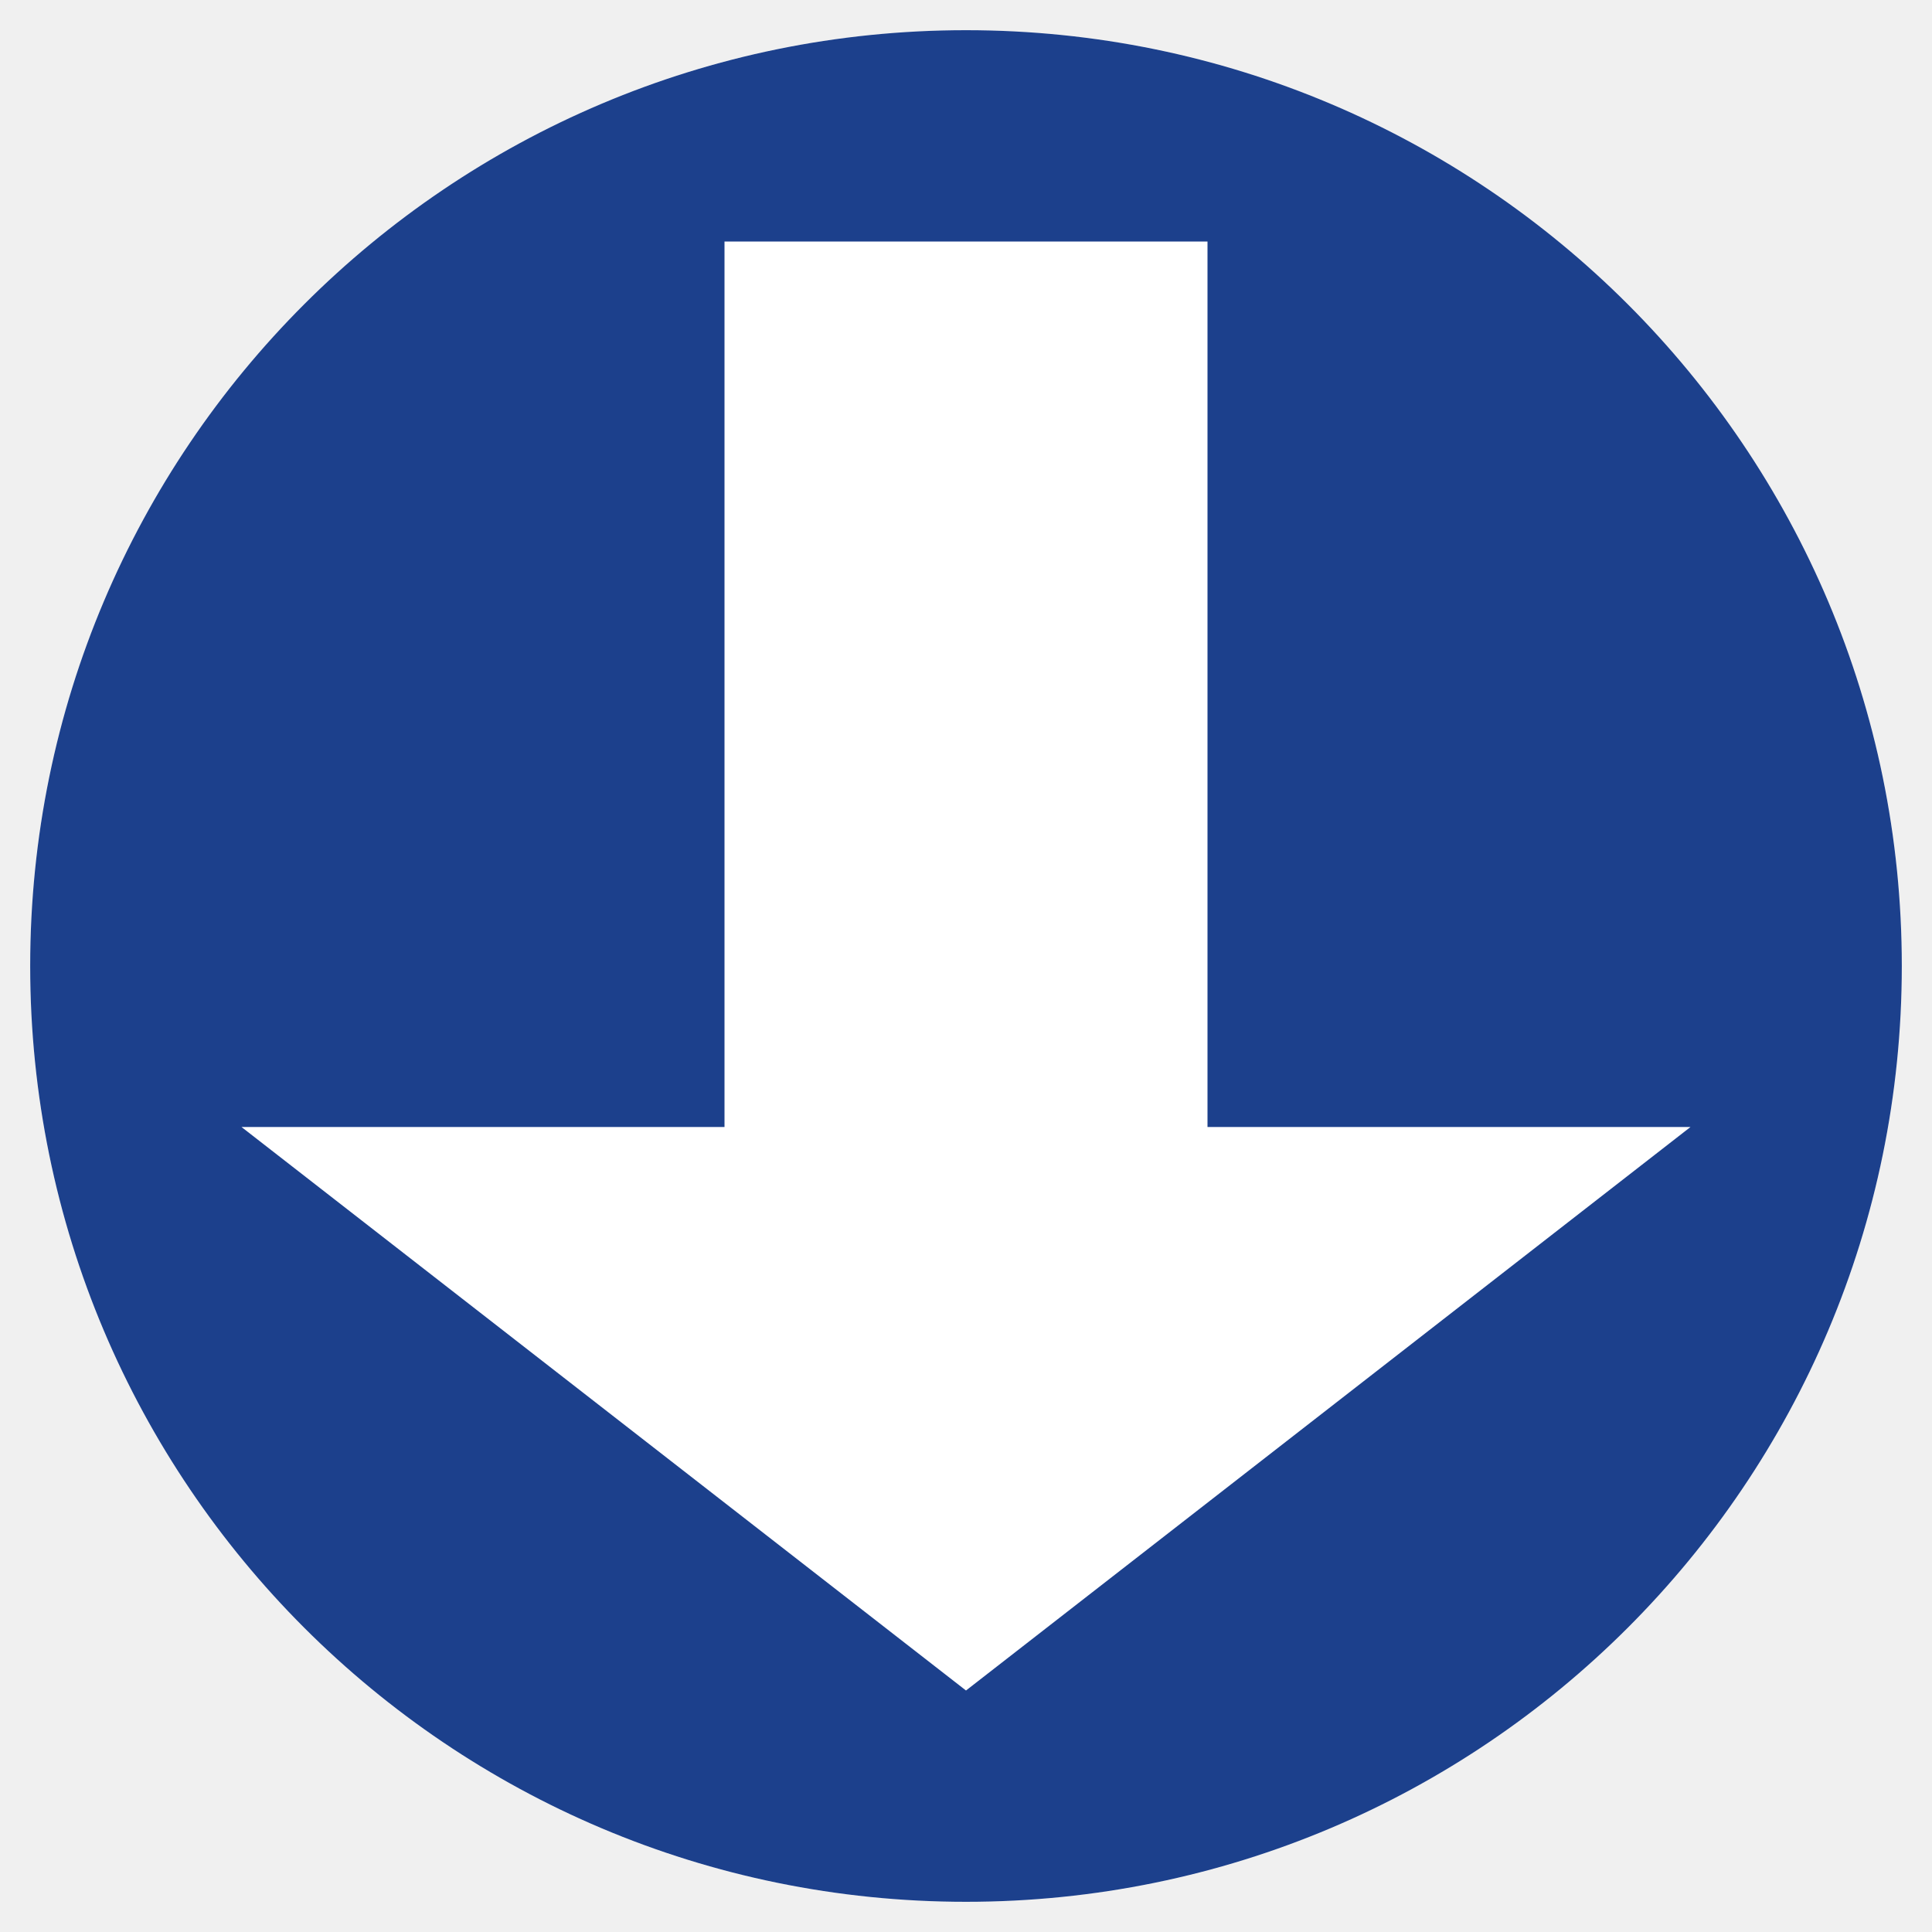
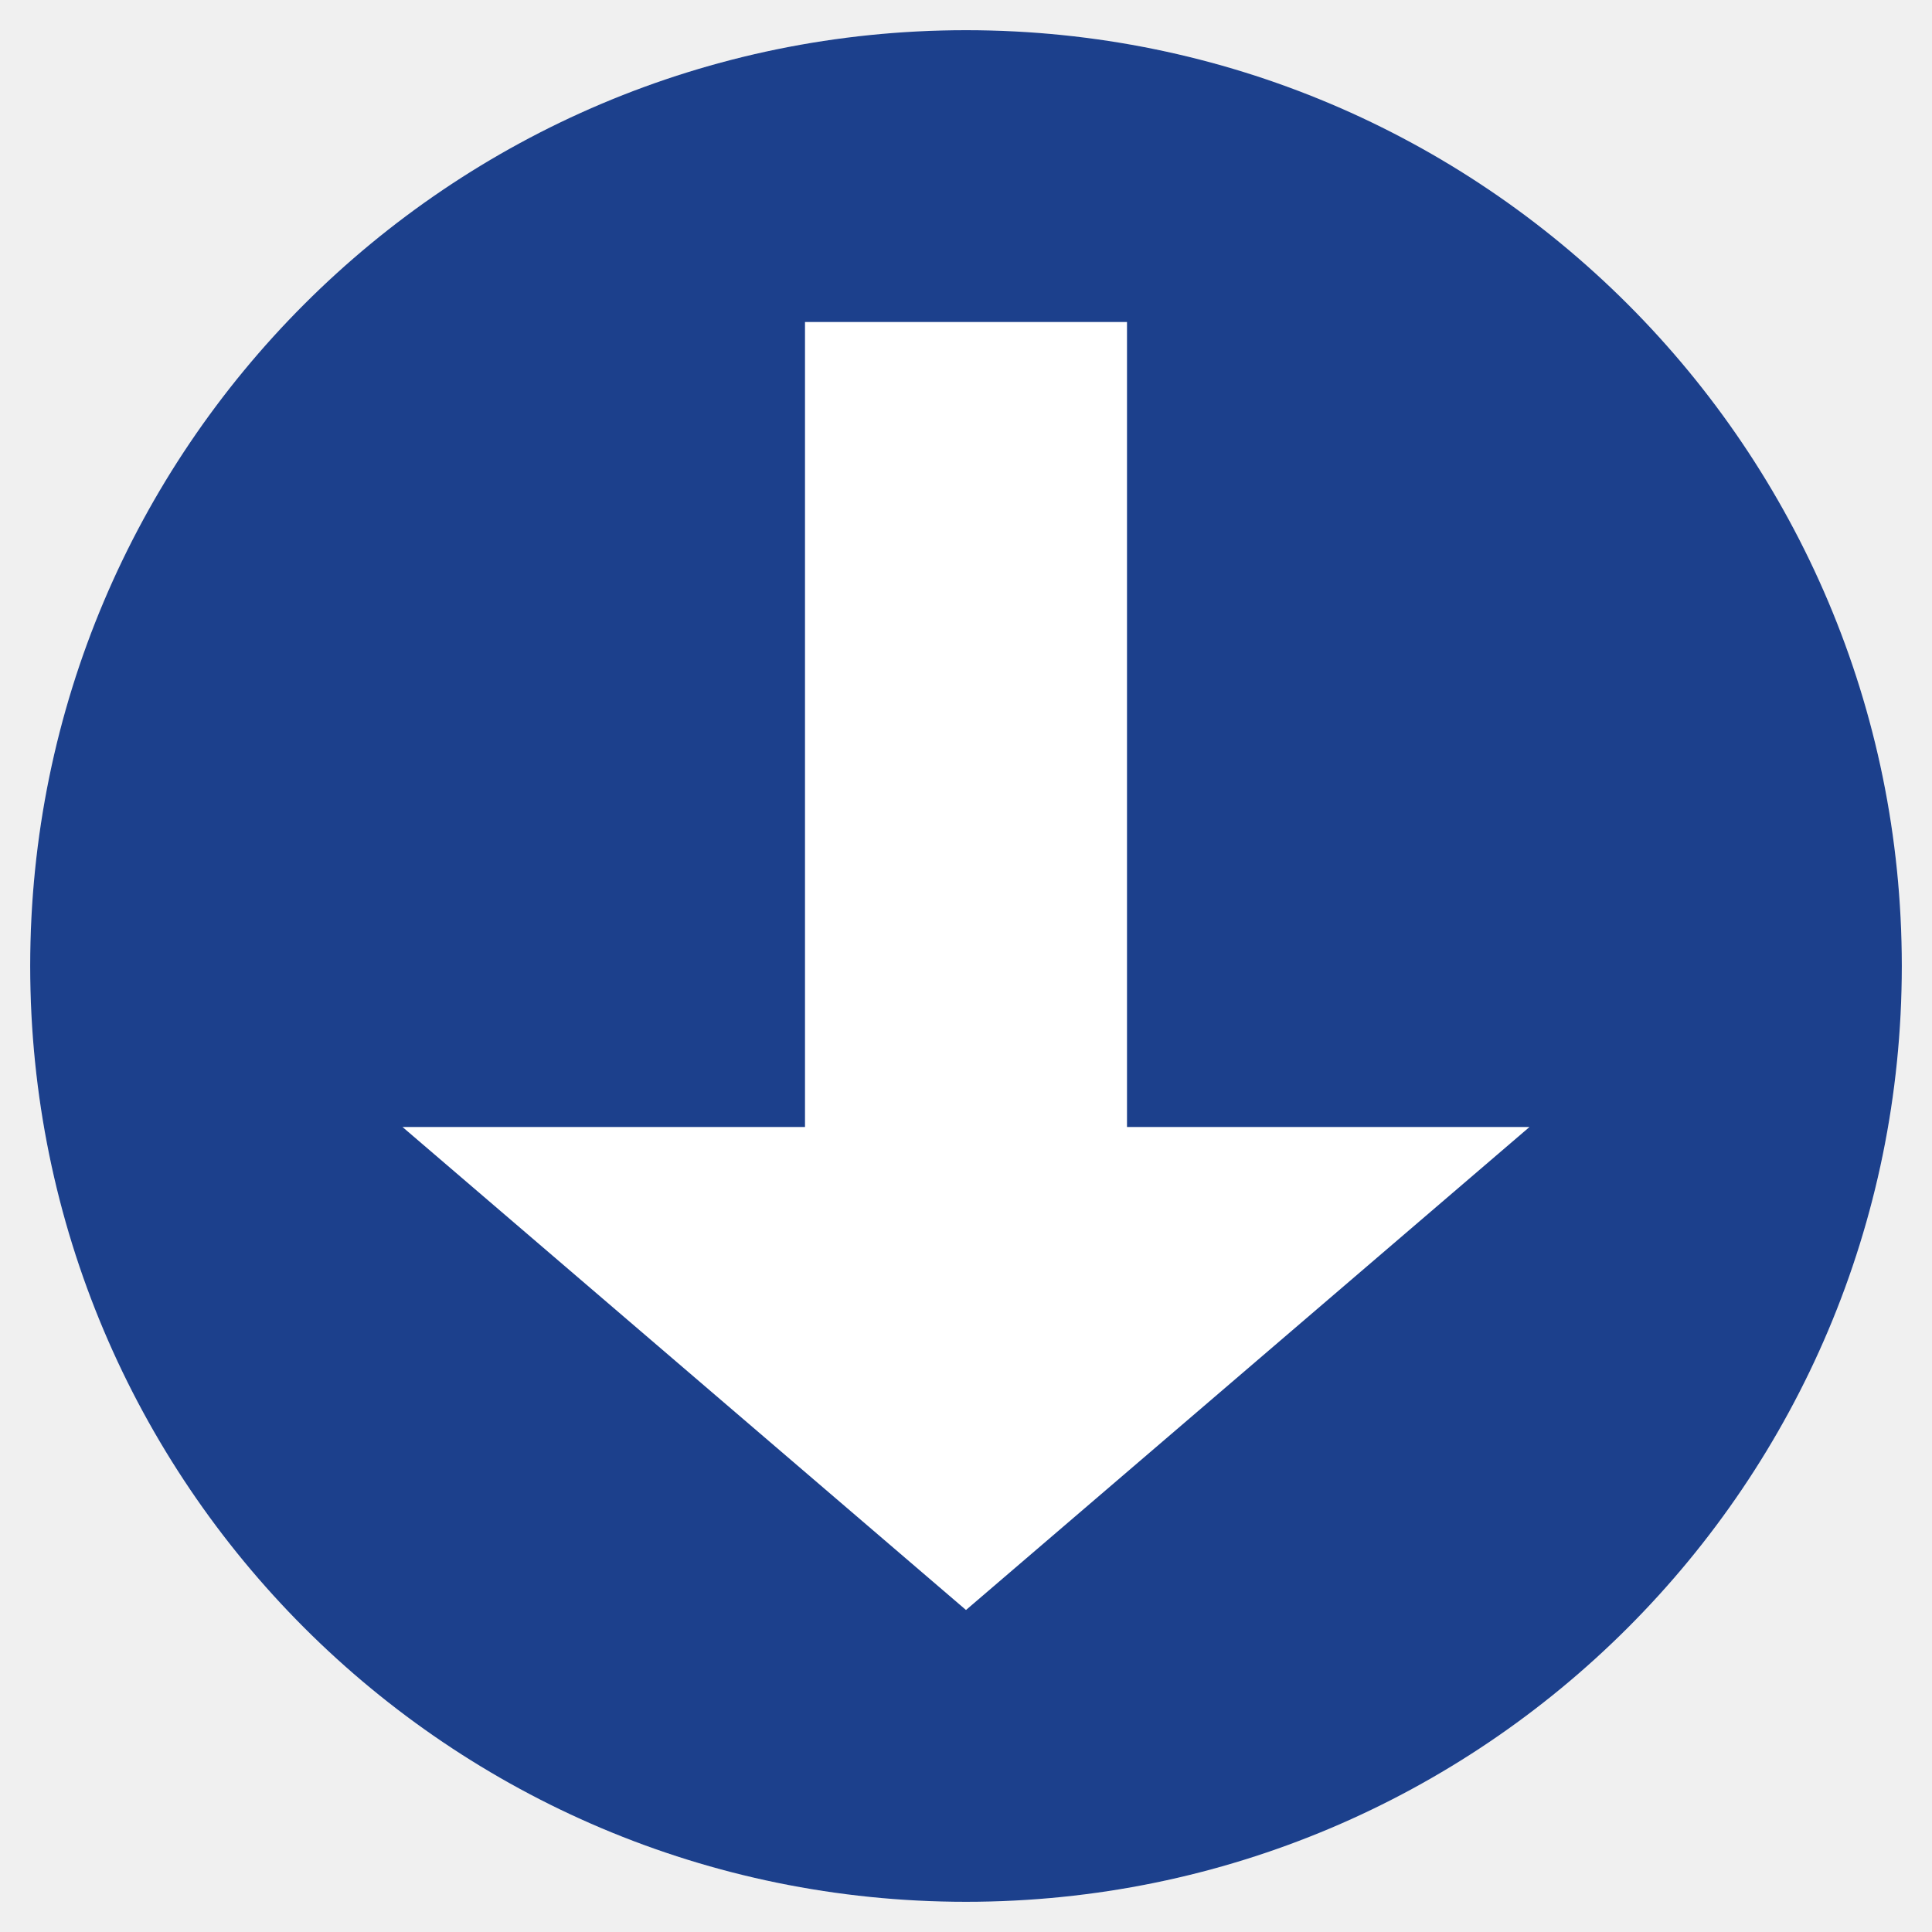
<svg xmlns="http://www.w3.org/2000/svg" id="svg10" width="24" height="24" version="1.1" viewBox="0 0 512 512">
  <style id="style2">
g {
	fill: #1c408c;
}
path.bg {
    fill: white;
}
</style>
  <g id="g8">
    <path id="path4" class="bg" d="M256 8C119 8 8 119 8 256s111 248 248 248 248-111 248-248S393 8 256 8z" pointer-events="visiblePoint" />
-     <path id="path6" transform="scale(21.3333)" d="m12 0.375c-6.422 0-11.625 5.203-11.625 11.625s5.203 11.625 11.625 11.625 11.625-5.203 11.625-11.625-5.203-11.625-11.625-11.625zm-3 2.625h6v11h6l-9 7c-3-2.333-6-4.667-9-7h6z" style="stroke-width:.047" />
+     <path id="path6" transform="scale(21.3333)" d="m12 0.375c-6.422 0-11.625 5.203-11.625 11.625s5.203 11.625 11.625 11.625 11.625-5.203 11.625-11.625-5.203-11.625-11.625-11.625zm-2 3.625h4v10h5l-7 6-7-6h5z" style="stroke-width:.047" />
  </g>
</svg>
